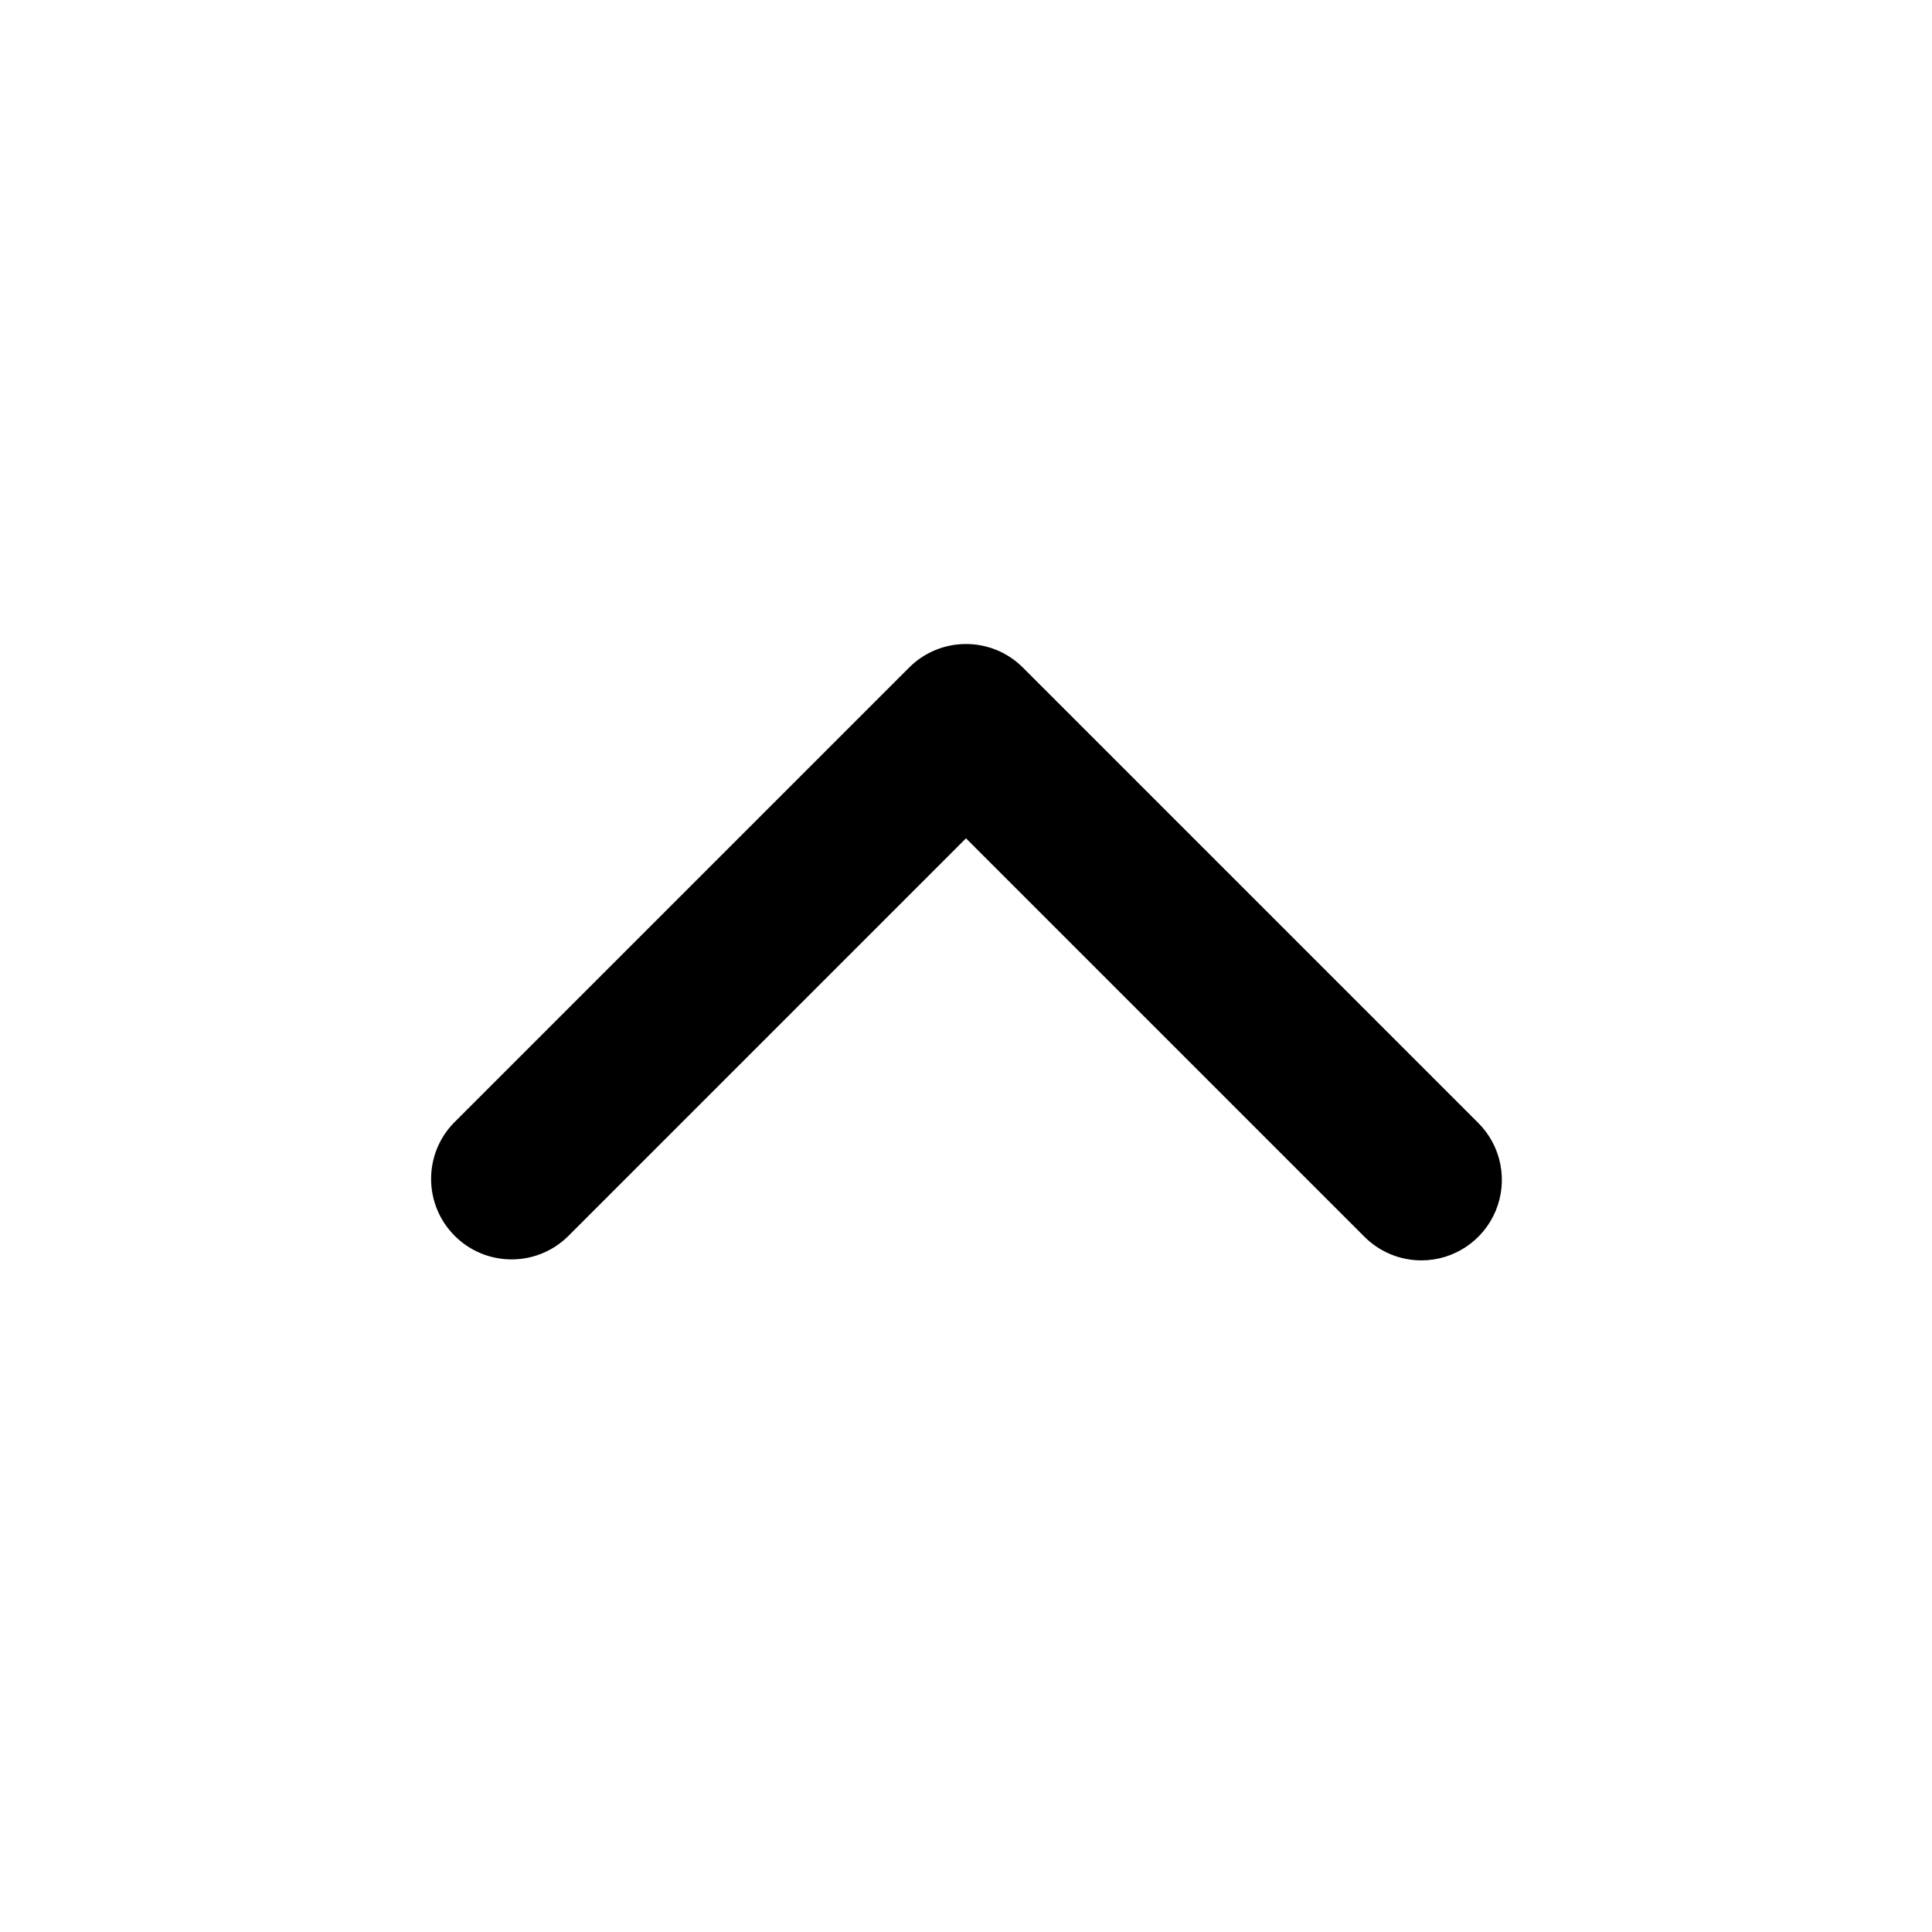
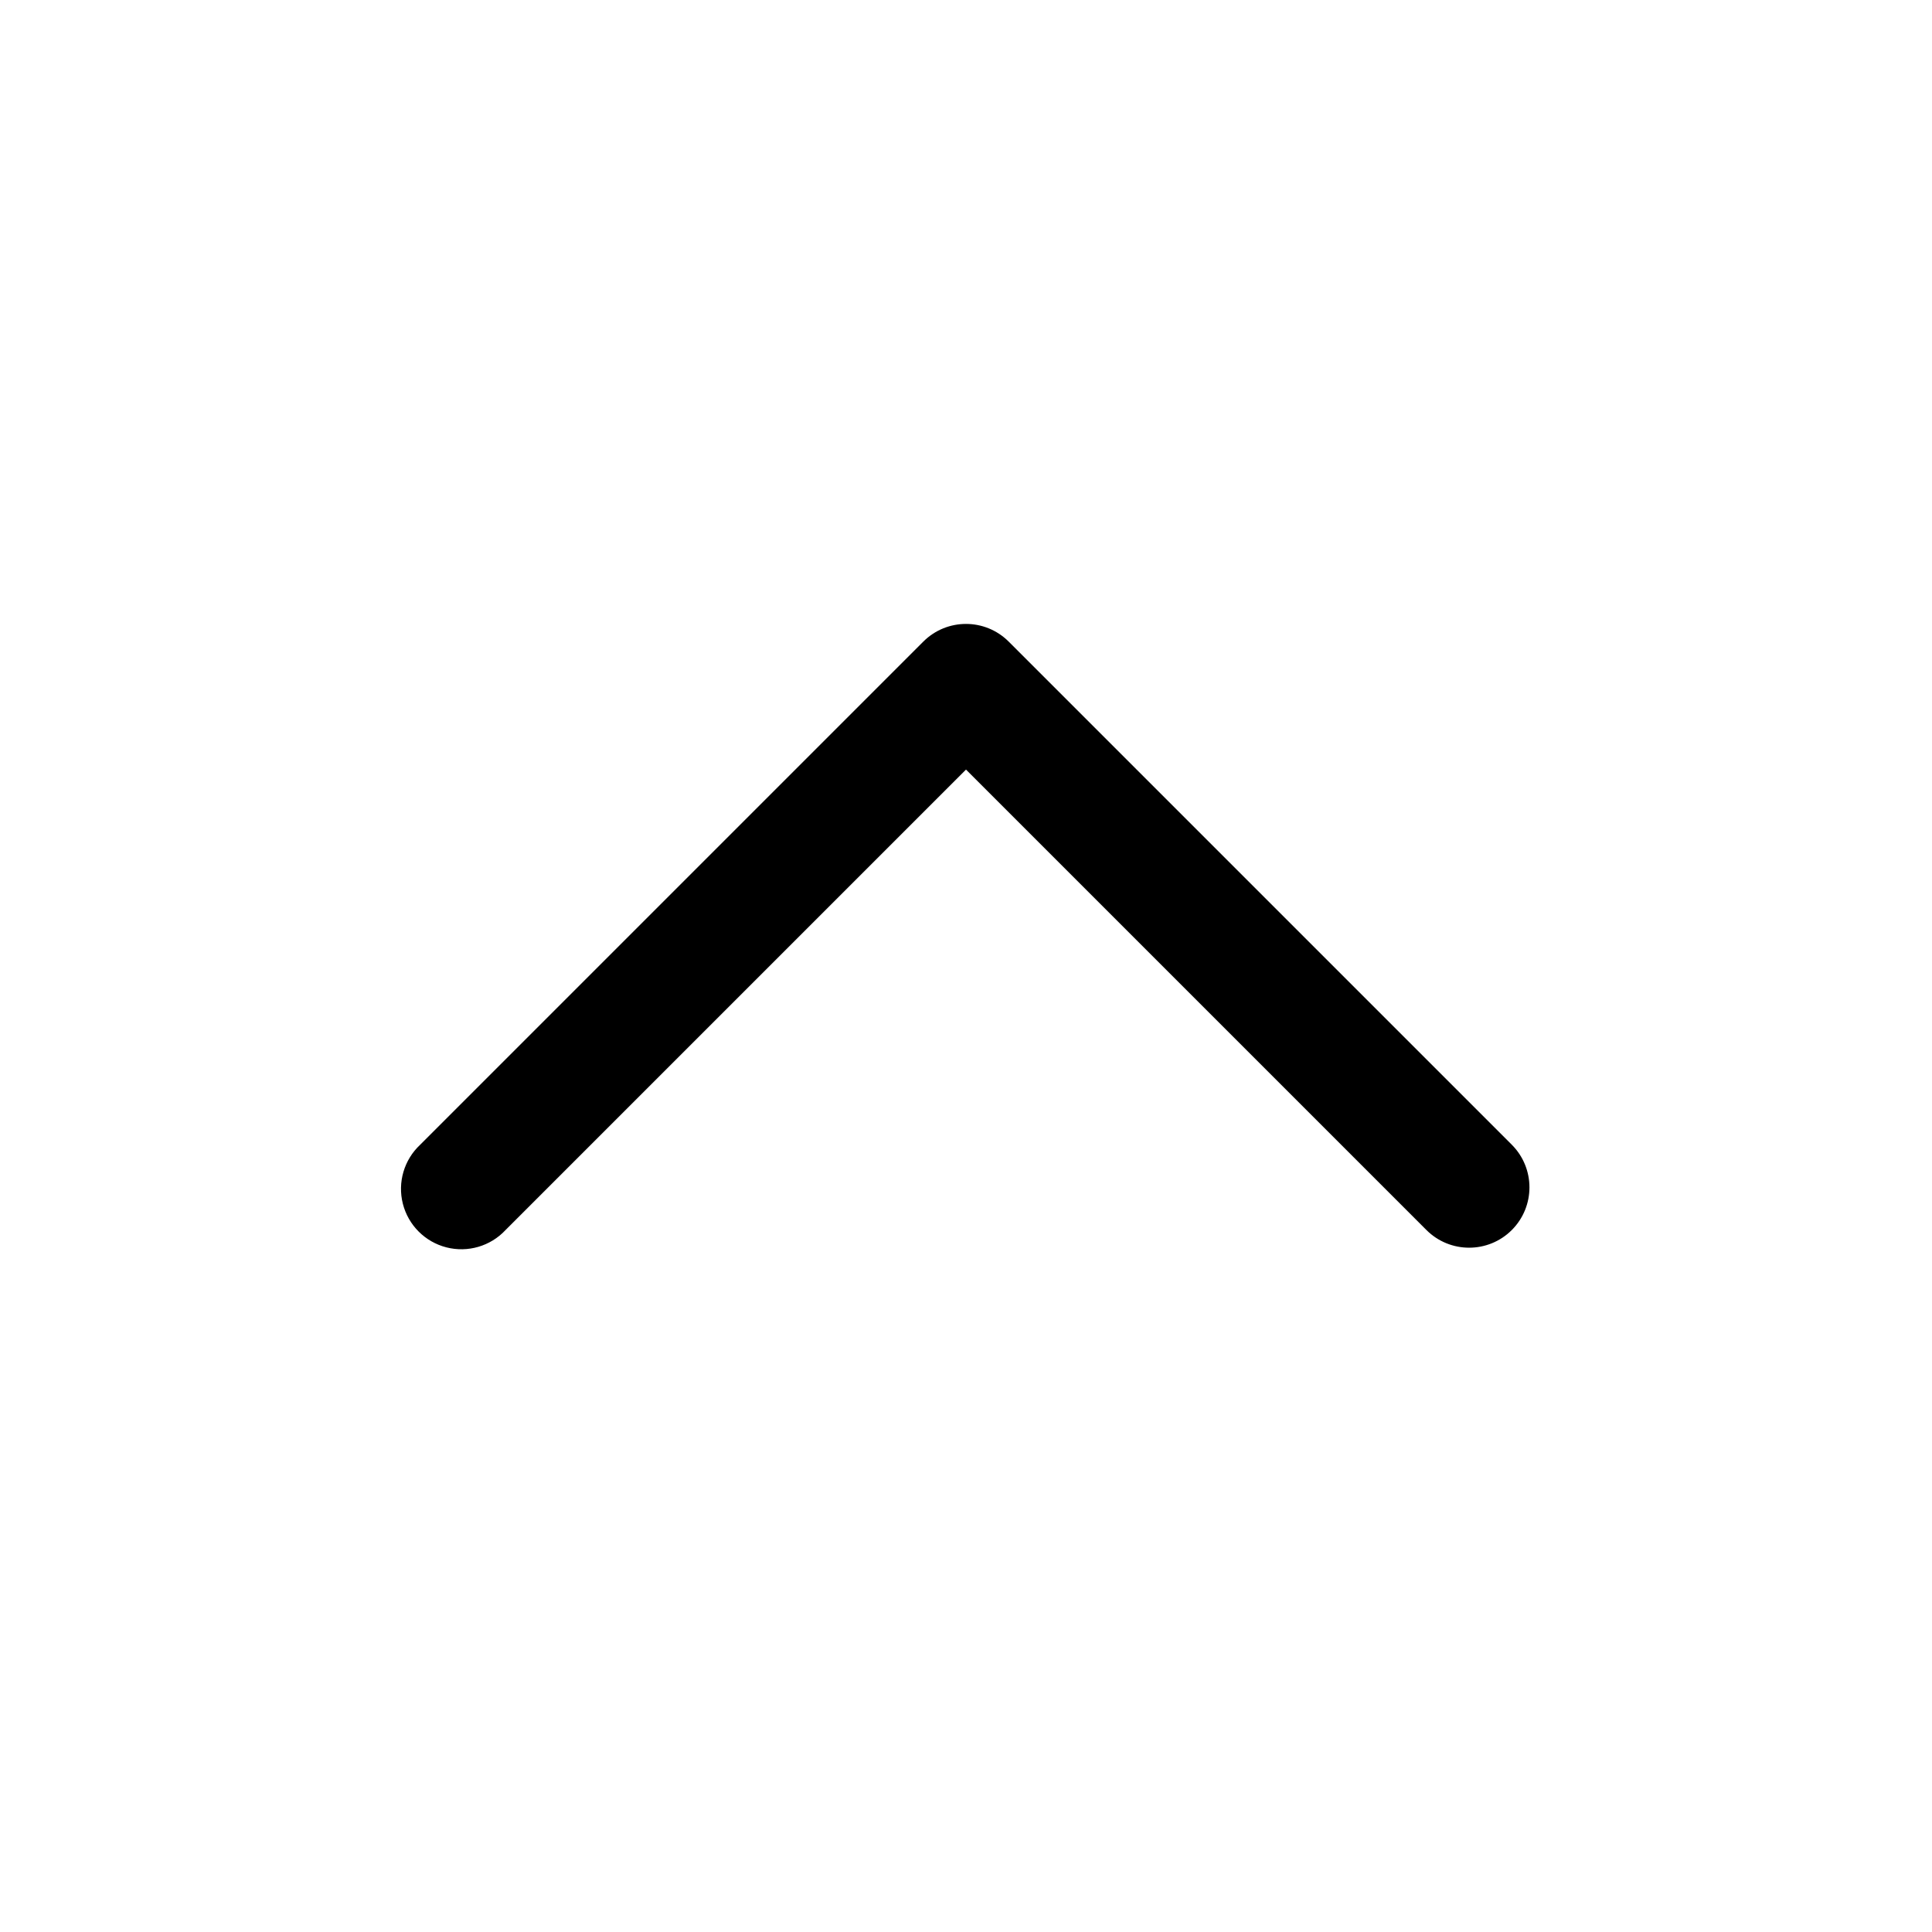
<svg xmlns="http://www.w3.org/2000/svg" width="24px" height="24px" viewBox="0 0 24 24">
-   <path d="M17.657 15.657a1 1 0 0 1-.707-.293L12 10.414l-4.95 4.95a1 1 0 0 1-1.414-1.414l5.657-5.657a1 1 0 0 1 1.414 0l5.657 5.657a1 1 0 0 1-.707 1.707z" />
+   <path fill-rule="evenodd" d="M18.78 15.28a.75.75 0 000-1.06l-6.25-6.25a.75.75 0 00-1.06 0l-6.25 6.25a.75.75 0 101.06 1.06L12 9.56l5.72 5.72a.75.75 0 001.06 0z" />
</svg>
